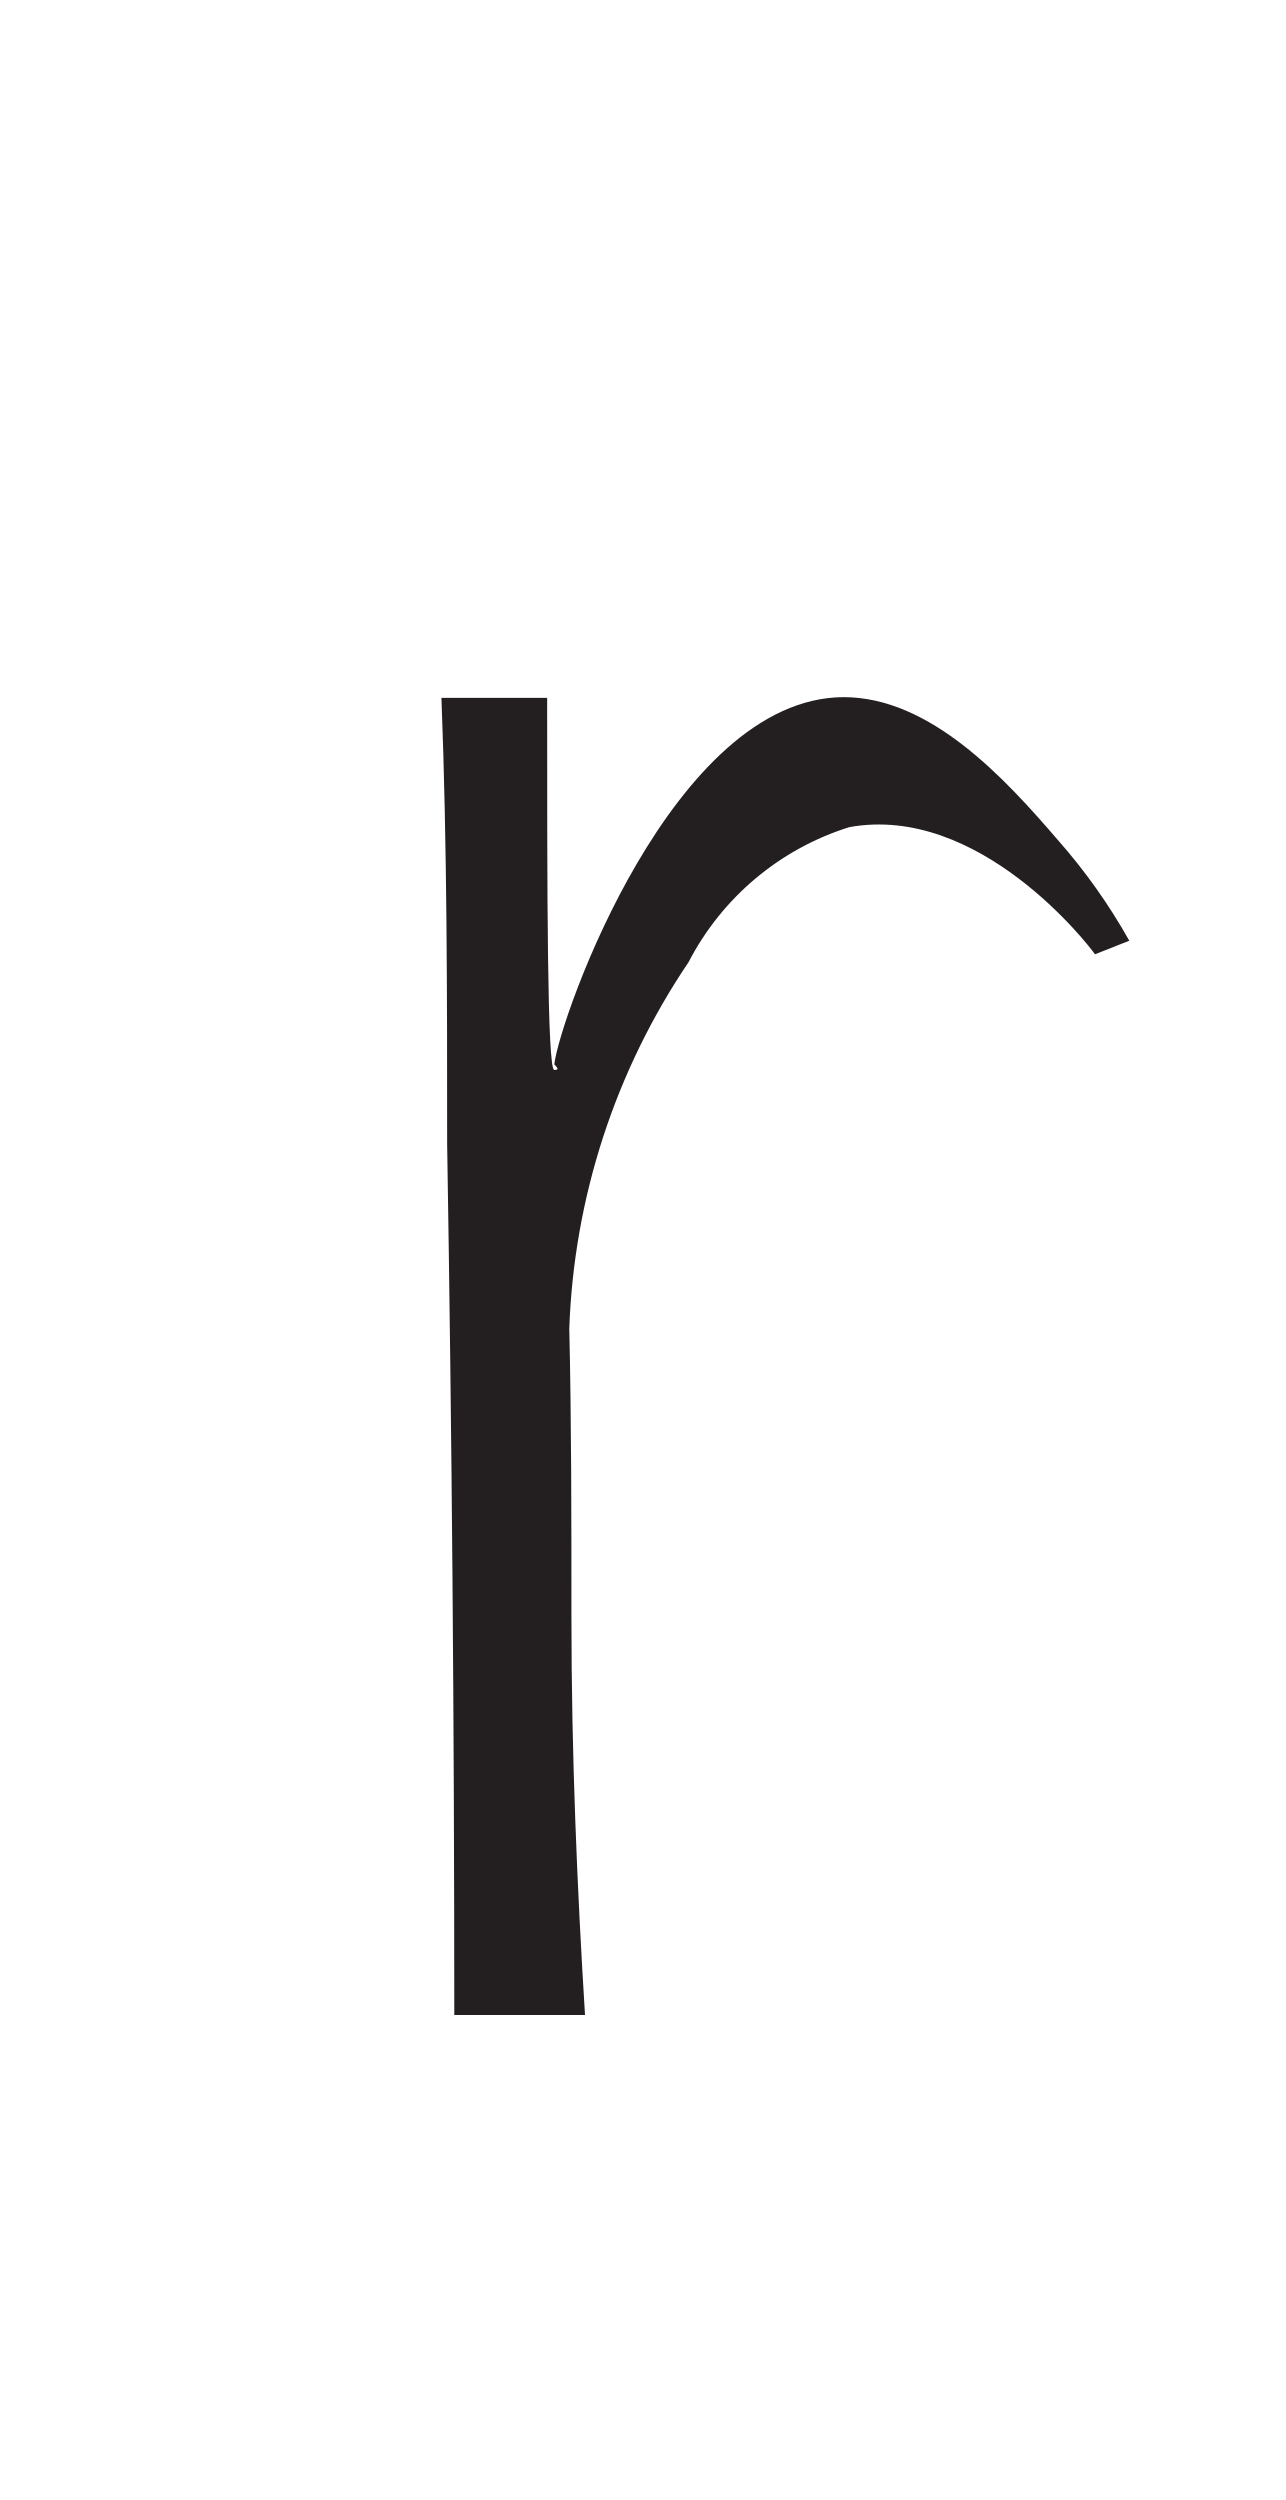
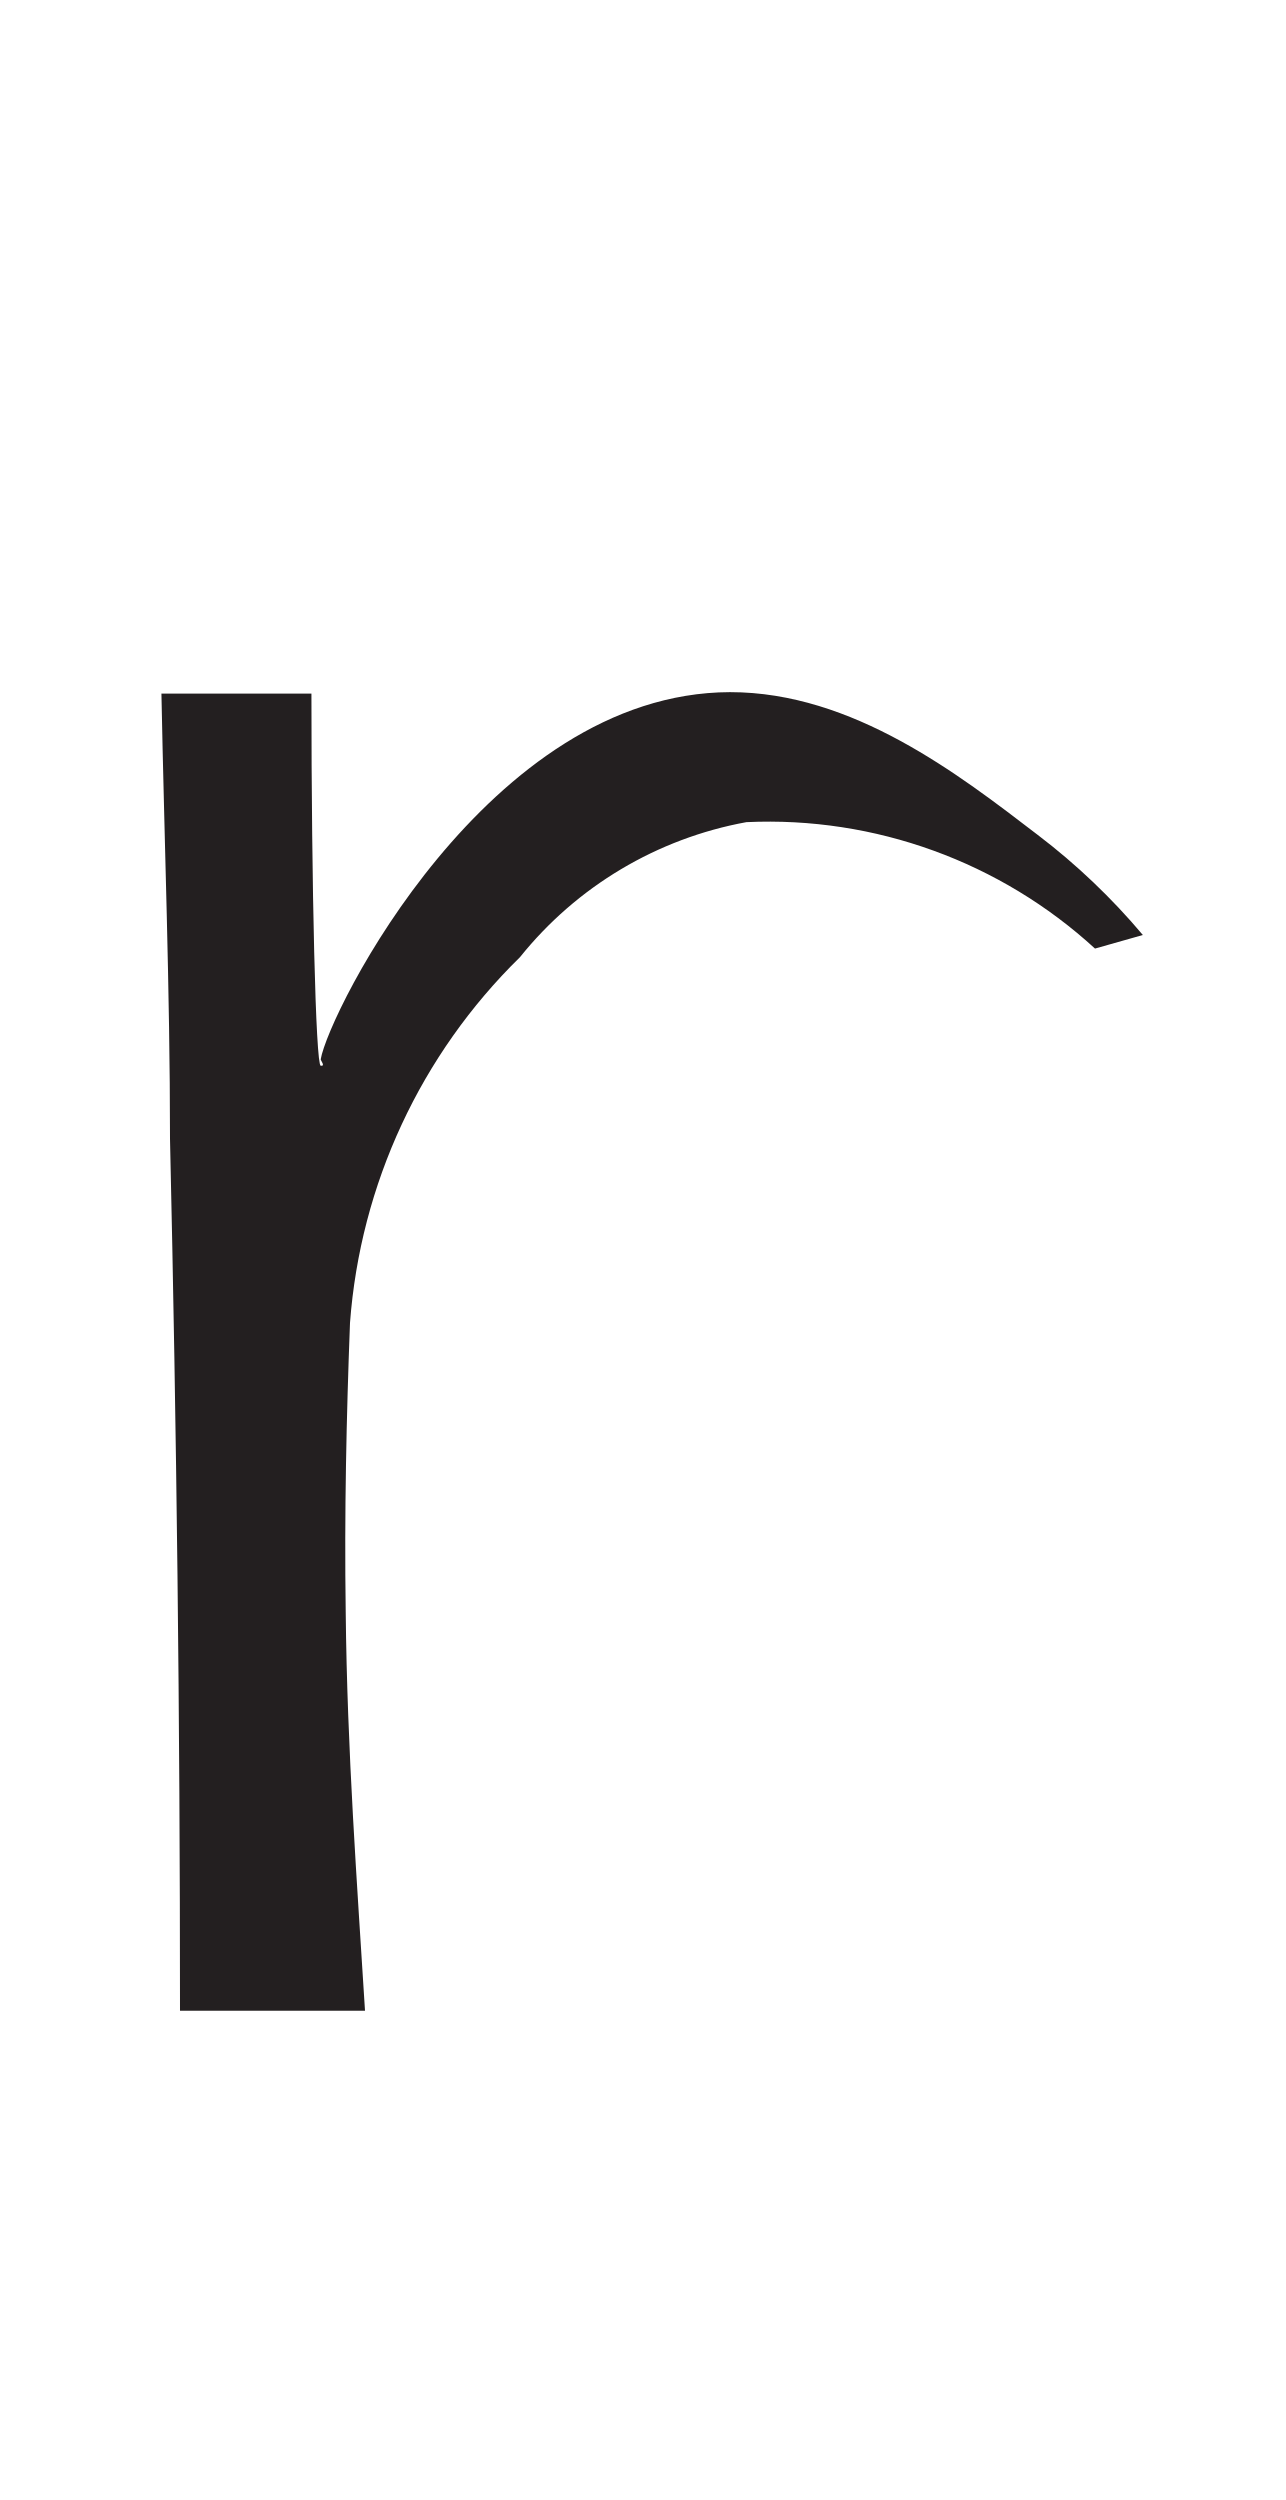
<svg xmlns="http://www.w3.org/2000/svg" viewBox="0 0 18 35">
  <defs>
    <style>.a{fill:#231f20;}</style>
  </defs>
-   <path class="a" d="M8.19,28.21H6.36q0-6.08-.1-12.2c0-2.09,0-4.16-.08-6.24l1.48,0c0,2.72,0,5.21.1,5.21s0-.07,0-.08c.08-.66,1.66-5.13,4.05-5.14,1.22,0,2.26,1.14,3,2a8.19,8.19,0,0,1,1,1.41l-.48.19c-.09-.13-1.62-2.11-3.44-1.78a3.82,3.82,0,0,0-2.25,1.89,9.78,9.78,0,0,0-1.67,5.13C8,19.89,8,21.24,8,22.63,8,24.57,8.08,26.43,8.19,28.21Z" />
+   <path class="a" d="M5.11,28.15H2.52q0-6.07-.14-12.21c0-2.08-.08-4.16-.12-6.23l2.1,0c0,2.72.06,5.2.13,5.21s0-.07,0-.09c.11-.65,2.34-5.13,5.73-5.14,1.72,0,3.2,1.15,4.31,2A9.23,9.23,0,0,1,16,13.09l-.67.19a6.76,6.76,0,0,0-4.88-1.77A5.28,5.28,0,0,0,7.28,13.4,8,8,0,0,0,4.9,18.52c-.05,1.31-.08,2.66-.06,4.05C4.86,24.51,5,26.38,5.11,28.15Z" />
</svg>
